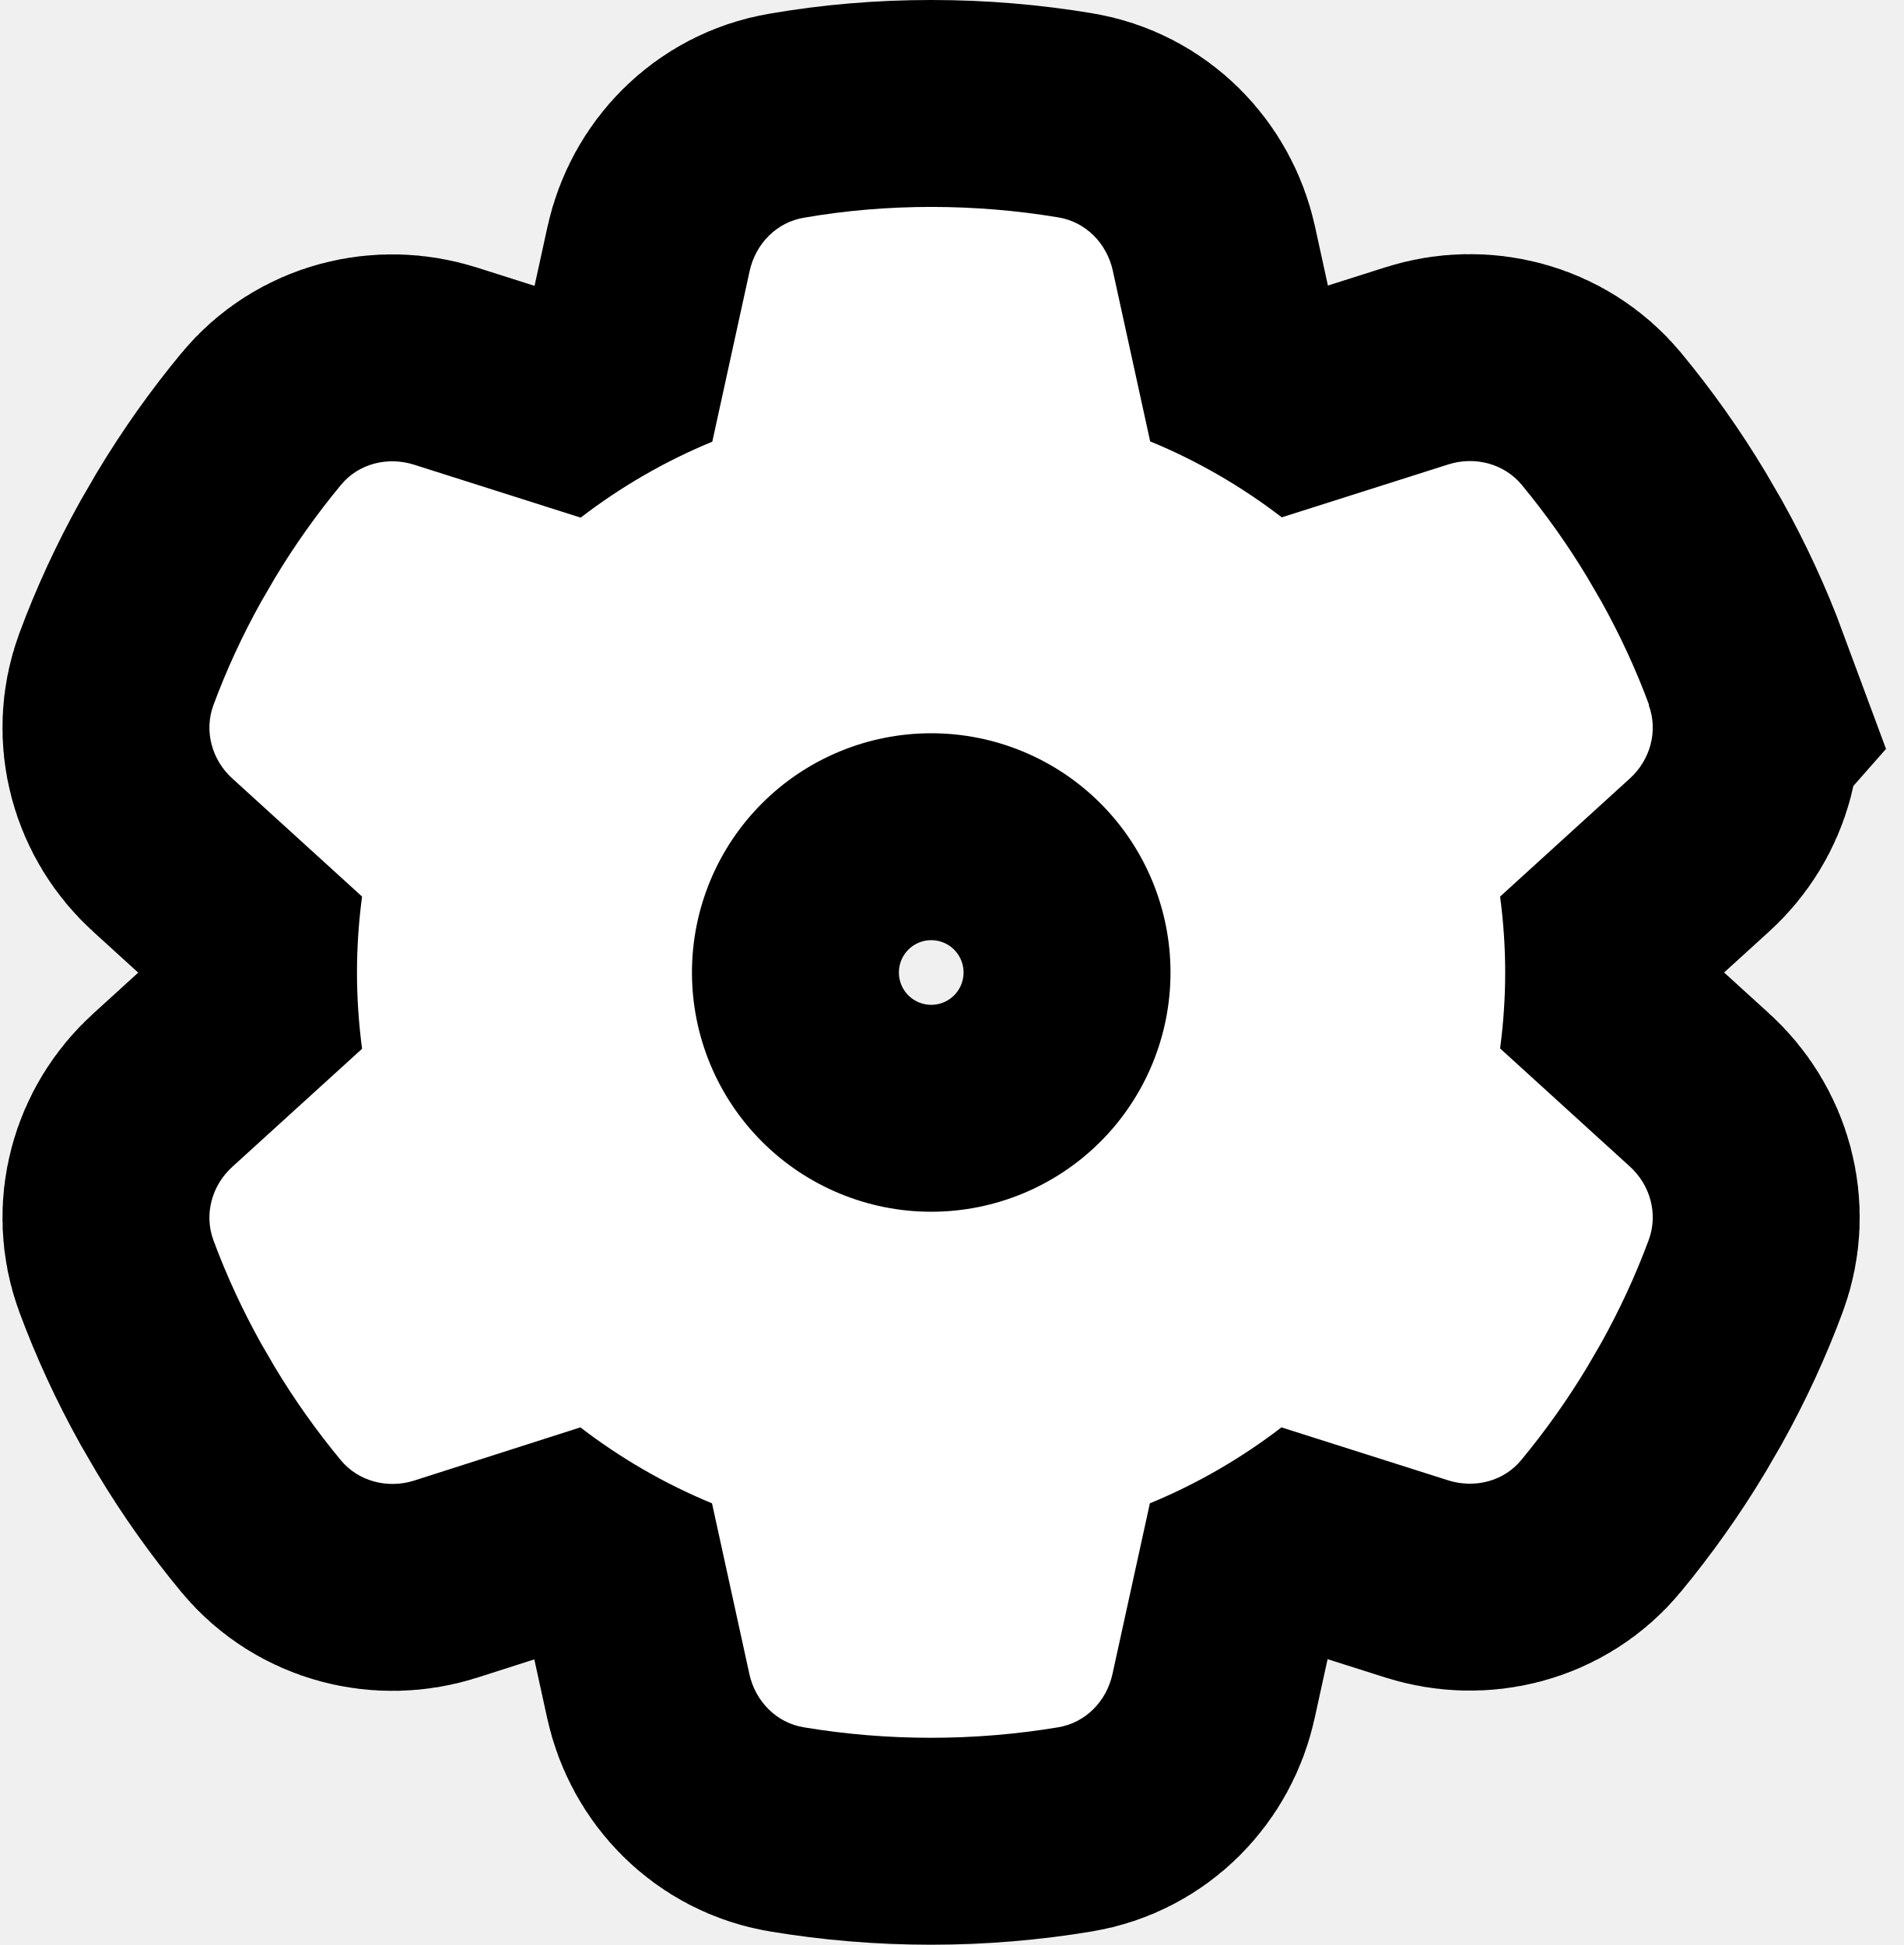
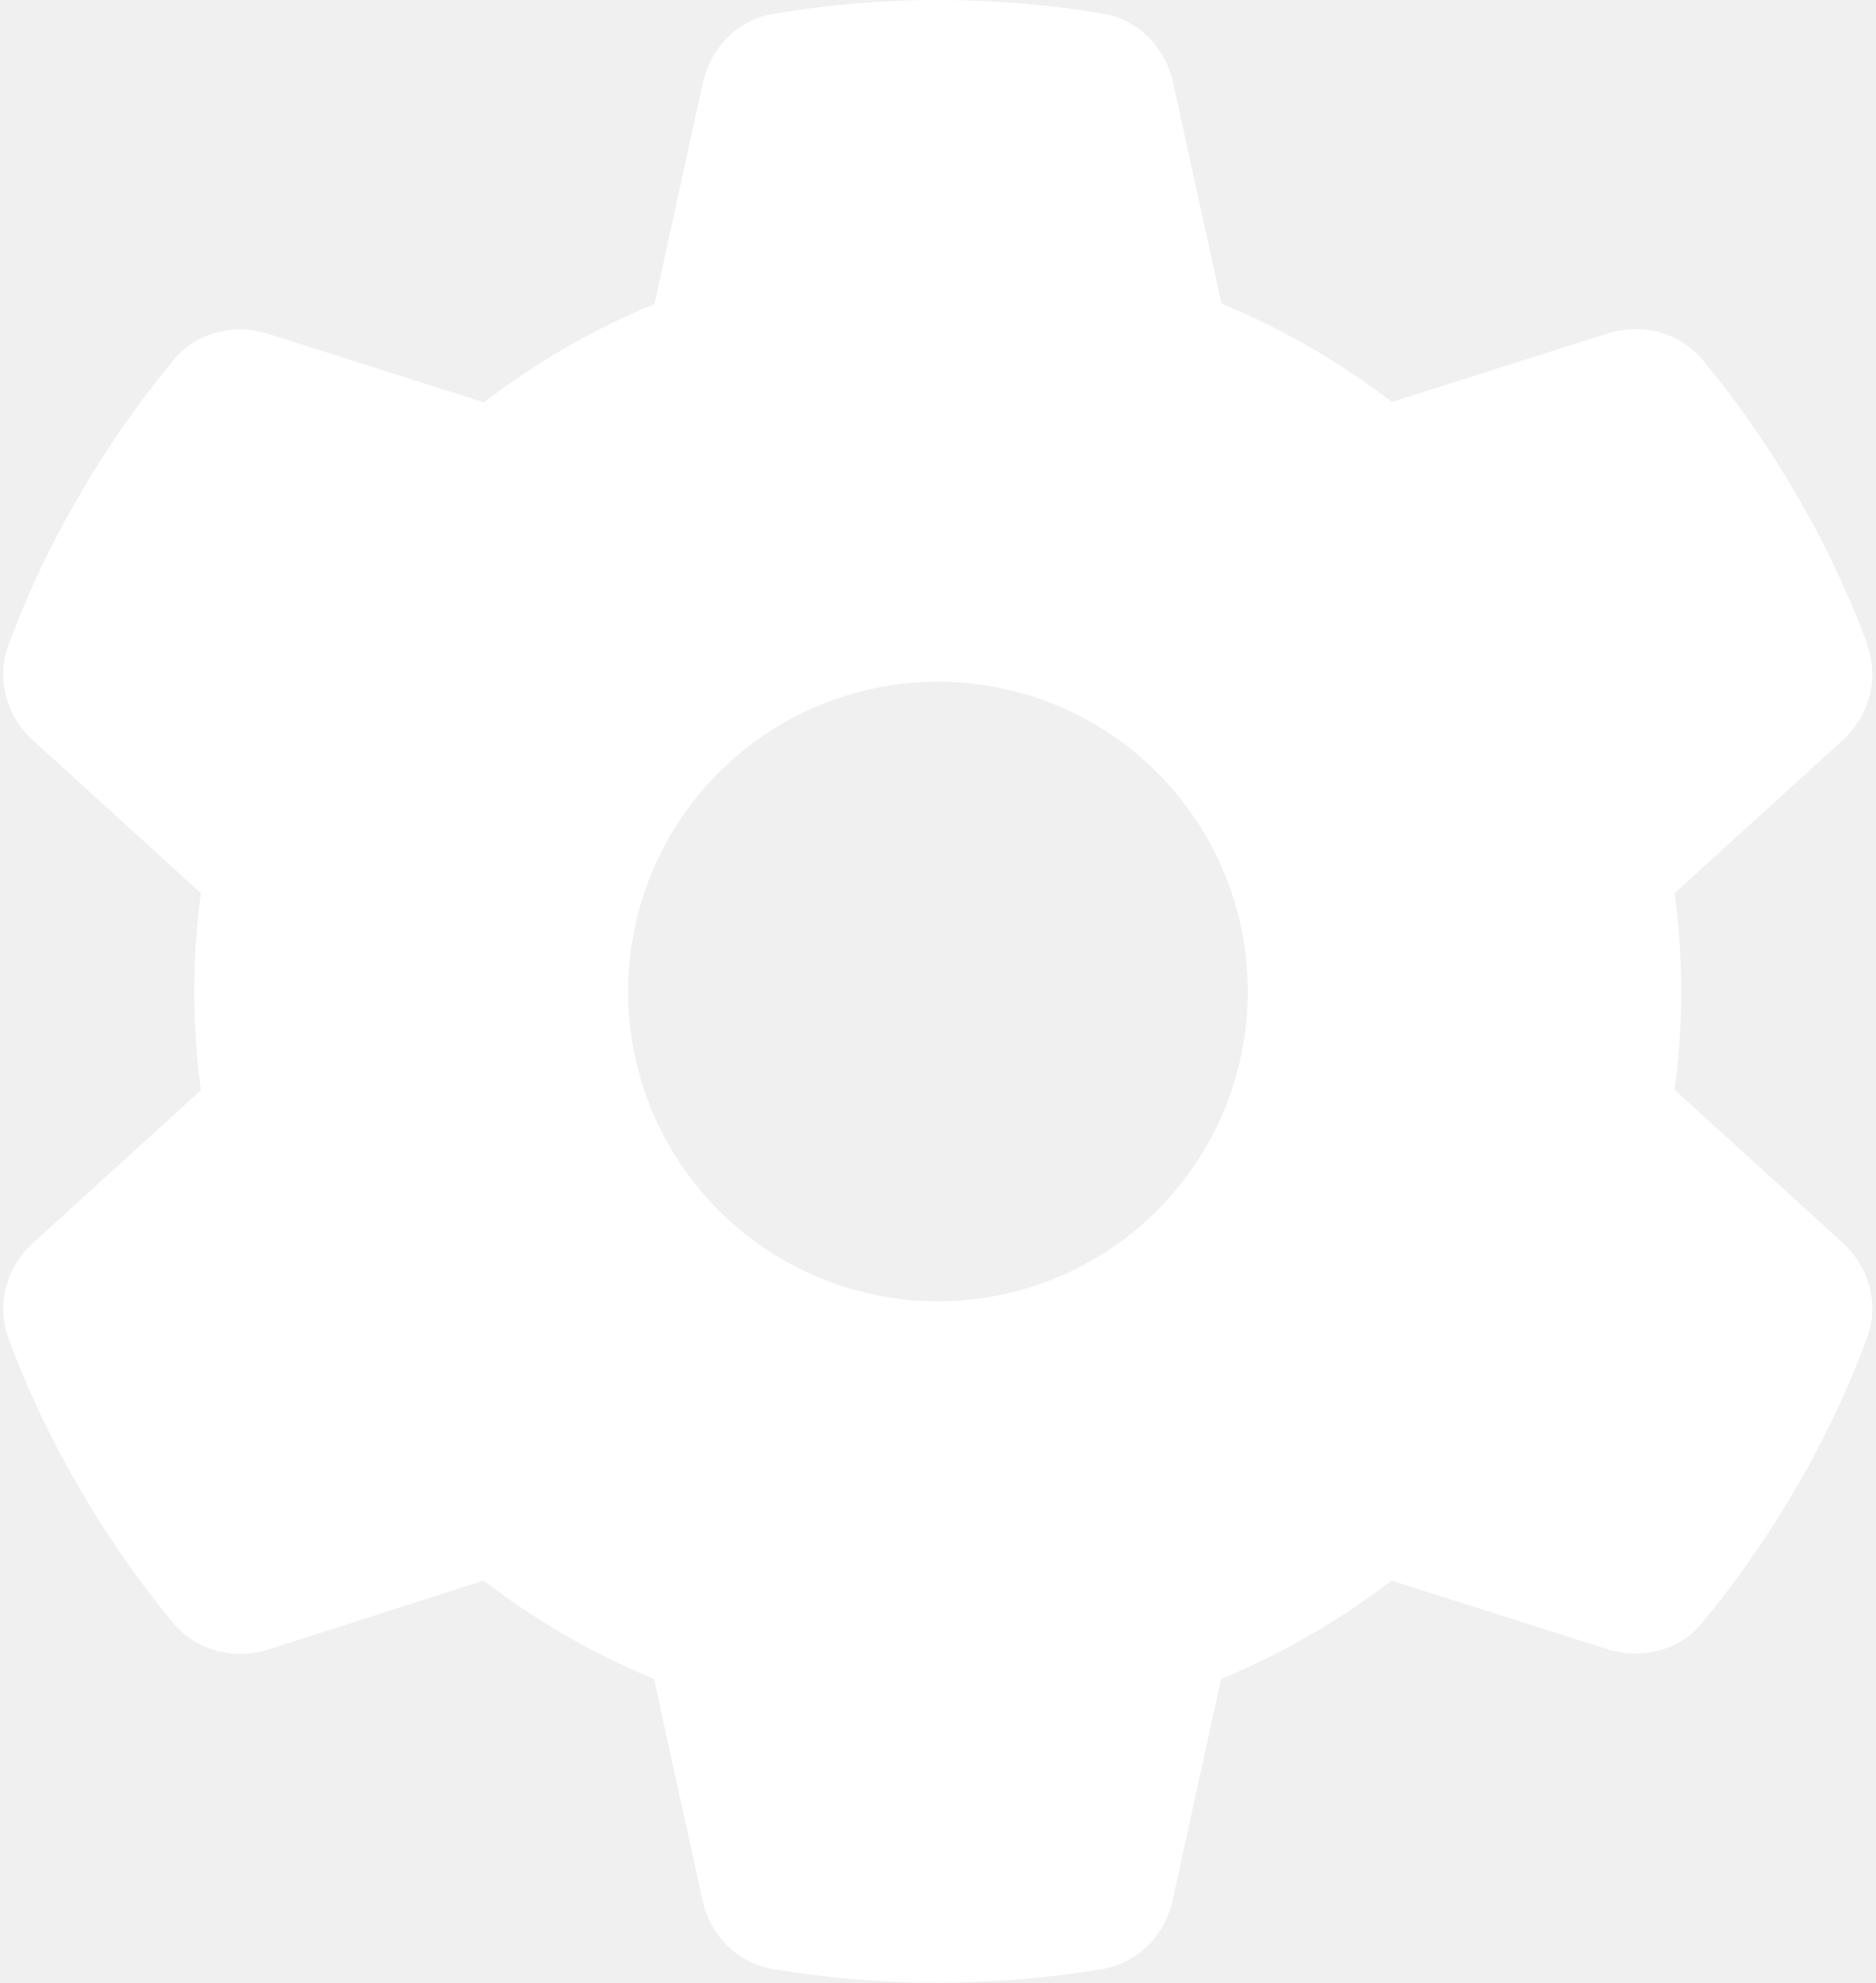
- <svg xmlns="http://www.w3.org/2000/svg" width="46" height="47" viewBox="0 0 46 47" fill="none">
-   <mask id="path-1-outside-1_210_2" maskUnits="userSpaceOnUse" x="-0.94" y="0" width="47" height="47" fill="black">
-     <rect fill="white" x="-0.94" width="47" height="47" />
-     <path d="M39.837 17.04C40.068 17.668 39.873 18.369 39.374 18.817L36.245 21.665C36.324 22.264 36.368 22.878 36.368 23.5C36.368 24.122 36.324 24.736 36.245 25.335L39.374 28.183C39.873 28.631 40.068 29.332 39.837 29.96C39.519 30.82 39.136 31.644 38.695 32.439L38.355 33.025C37.878 33.819 37.343 34.571 36.758 35.279C36.332 35.8 35.623 35.973 34.987 35.771L30.962 34.492C29.994 35.236 28.924 35.857 27.783 36.327L26.879 40.453C26.735 41.111 26.229 41.631 25.564 41.74C24.567 41.906 23.541 41.993 22.493 41.993C21.445 41.993 20.419 41.906 19.422 41.74C18.757 41.631 18.251 41.111 18.106 40.453L17.203 36.327C16.061 35.857 14.992 35.236 14.023 34.492L10.005 35.778C9.369 35.98 8.661 35.8 8.235 35.286C7.649 34.578 7.115 33.827 6.638 33.032L6.298 32.447C5.857 31.652 5.474 30.828 5.156 29.968C4.925 29.339 5.12 28.638 5.619 28.19L8.748 25.343C8.668 24.736 8.625 24.122 8.625 23.5C8.625 22.878 8.668 22.264 8.748 21.665L5.619 18.817C5.12 18.369 4.925 17.668 5.156 17.04C5.474 16.18 5.857 15.356 6.298 14.561L6.638 13.975C7.115 13.181 7.649 12.429 8.235 11.721C8.661 11.2 9.369 11.027 10.005 11.229L14.03 12.508C14.999 11.764 16.068 11.143 17.21 10.673L18.113 6.546C18.258 5.889 18.764 5.369 19.429 5.26C20.426 5.087 21.452 5 22.5 5C23.548 5 24.574 5.087 25.571 5.253C26.236 5.361 26.742 5.882 26.887 6.539L27.79 10.666C28.932 11.135 30.001 11.757 30.97 12.501L34.995 11.222C35.631 11.02 36.339 11.2 36.765 11.713C37.351 12.422 37.885 13.173 38.362 13.968L38.702 14.553C39.143 15.348 39.526 16.172 39.844 17.032L39.837 17.04ZM22.5 29.281C24.033 29.281 25.504 28.672 26.588 27.588C27.672 26.504 28.281 25.033 28.281 23.5C28.281 21.967 27.672 20.496 26.588 19.412C25.504 18.328 24.033 17.719 22.5 17.719C20.967 17.719 19.496 18.328 18.412 19.412C17.328 20.496 16.719 21.967 16.719 23.5C16.719 25.033 17.328 26.504 18.412 27.588C19.496 28.672 20.967 29.281 22.5 29.281Z" />
-   </mask>
-   <path d="M39.837 17.04C40.068 17.668 39.873 18.369 39.374 18.817L36.245 21.665C36.324 22.264 36.368 22.878 36.368 23.5C36.368 24.122 36.324 24.736 36.245 25.335L39.374 28.183C39.873 28.631 40.068 29.332 39.837 29.96C39.519 30.82 39.136 31.644 38.695 32.439L38.355 33.025C37.878 33.819 37.343 34.571 36.758 35.279C36.332 35.8 35.623 35.973 34.987 35.771L30.962 34.492C29.994 35.236 28.924 35.857 27.783 36.327L26.879 40.453C26.735 41.111 26.229 41.631 25.564 41.74C24.567 41.906 23.541 41.993 22.493 41.993C21.445 41.993 20.419 41.906 19.422 41.74C18.757 41.631 18.251 41.111 18.106 40.453L17.203 36.327C16.061 35.857 14.992 35.236 14.023 34.492L10.005 35.778C9.369 35.98 8.661 35.8 8.235 35.286C7.649 34.578 7.115 33.827 6.638 33.032L6.298 32.447C5.857 31.652 5.474 30.828 5.156 29.968C4.925 29.339 5.12 28.638 5.619 28.19L8.748 25.343C8.668 24.736 8.625 24.122 8.625 23.5C8.625 22.878 8.668 22.264 8.748 21.665L5.619 18.817C5.12 18.369 4.925 17.668 5.156 17.04C5.474 16.18 5.857 15.356 6.298 14.561L6.638 13.975C7.115 13.181 7.649 12.429 8.235 11.721C8.661 11.2 9.369 11.027 10.005 11.229L14.03 12.508C14.999 11.764 16.068 11.143 17.21 10.673L18.113 6.546C18.258 5.889 18.764 5.369 19.429 5.26C20.426 5.087 21.452 5 22.5 5C23.548 5 24.574 5.087 25.571 5.253C26.236 5.361 26.742 5.882 26.887 6.539L27.79 10.666C28.932 11.135 30.001 11.757 30.97 12.501L34.995 11.222C35.631 11.02 36.339 11.2 36.765 11.713C37.351 12.422 37.885 13.173 38.362 13.968L38.702 14.553C39.143 15.348 39.526 16.172 39.844 17.032L39.837 17.04ZM22.5 29.281C24.033 29.281 25.504 28.672 26.588 27.588C27.672 26.504 28.281 25.033 28.281 23.5C28.281 21.967 27.672 20.496 26.588 19.412C25.504 18.328 24.033 17.719 22.5 17.719C20.967 17.719 19.496 18.328 18.412 19.412C17.328 20.496 16.719 21.967 16.719 23.5C16.719 25.033 17.328 26.504 18.412 27.588C19.496 28.672 20.967 29.281 22.5 29.281Z" fill="white" />
-   <path d="M39.837 17.04C40.068 17.668 39.873 18.369 39.374 18.817L36.245 21.665C36.324 22.264 36.368 22.878 36.368 23.5C36.368 24.122 36.324 24.736 36.245 25.335L39.374 28.183C39.873 28.631 40.068 29.332 39.837 29.96C39.519 30.82 39.136 31.644 38.695 32.439L38.355 33.025C37.878 33.819 37.343 34.571 36.758 35.279C36.332 35.8 35.623 35.973 34.987 35.771L30.962 34.492C29.994 35.236 28.924 35.857 27.783 36.327L26.879 40.453C26.735 41.111 26.229 41.631 25.564 41.74C24.567 41.906 23.541 41.993 22.493 41.993C21.445 41.993 20.419 41.906 19.422 41.74C18.757 41.631 18.251 41.111 18.106 40.453L17.203 36.327C16.061 35.857 14.992 35.236 14.023 34.492L10.005 35.778C9.369 35.98 8.661 35.8 8.235 35.286C7.649 34.578 7.115 33.827 6.638 33.032L6.298 32.447C5.857 31.652 5.474 30.828 5.156 29.968C4.925 29.339 5.12 28.638 5.619 28.19L8.748 25.343C8.668 24.736 8.625 24.122 8.625 23.5C8.625 22.878 8.668 22.264 8.748 21.665L5.619 18.817C5.12 18.369 4.925 17.668 5.156 17.04C5.474 16.18 5.857 15.356 6.298 14.561L6.638 13.975C7.115 13.181 7.649 12.429 8.235 11.721C8.661 11.2 9.369 11.027 10.005 11.229L14.03 12.508C14.999 11.764 16.068 11.143 17.21 10.673L18.113 6.546C18.258 5.889 18.764 5.369 19.429 5.26C20.426 5.087 21.452 5 22.5 5C23.548 5 24.574 5.087 25.571 5.253C26.236 5.361 26.742 5.882 26.887 6.539L27.79 10.666C28.932 11.135 30.001 11.757 30.97 12.501L34.995 11.222C35.631 11.02 36.339 11.2 36.765 11.713C37.351 12.422 37.885 13.173 38.362 13.968L38.702 14.553C39.143 15.348 39.526 16.172 39.844 17.032L39.837 17.04ZM22.5 29.281C24.033 29.281 25.504 28.672 26.588 27.588C27.672 26.504 28.281 25.033 28.281 23.5C28.281 21.967 27.672 20.496 26.588 19.412C25.504 18.328 24.033 17.719 22.5 17.719C20.967 17.719 19.496 18.328 18.412 19.412C17.328 20.496 16.719 21.967 16.719 23.5C16.719 25.033 17.328 26.504 18.412 27.588C19.496 28.672 20.967 29.281 22.5 29.281Z" stroke="black" stroke-width="10" mask="url(#path-1-outside-1_210_2)" />
+ <svg xmlns="http://www.w3.org/2000/svg" class="config-svg menu-icons glow" alt="Configurações" width="2.188rem" height="2.313rem" viewBox="0 0 35 37" fill="none">
+   <path fill="white" d="M34.837 12.04C35.068 12.668 34.873 13.369 34.374 13.817L31.245 16.665C31.324 17.264 31.368 17.878 31.368 18.5C31.368 19.122 31.324 19.736 31.245 20.335L34.374 23.183C34.873 23.631 35.068 24.332 34.837 24.96C34.519 25.82 34.136 26.644 33.695 27.439L33.355 28.025C32.878 28.82 32.343 29.571 31.758 30.279C31.332 30.8 30.623 30.973 29.988 30.771L25.962 29.492C24.994 30.236 23.924 30.857 22.783 31.327L21.879 35.453C21.735 36.111 21.229 36.631 20.564 36.74C19.567 36.906 18.541 36.993 17.493 36.993C16.445 36.993 15.419 36.906 14.421 36.74C13.757 36.631 13.251 36.111 13.106 35.453L12.203 31.327C11.061 30.857 9.992 30.236 9.023 29.492L5.005 30.778C4.369 30.98 3.661 30.8 3.235 30.287C2.649 29.578 2.115 28.827 1.638 28.032L1.298 27.447C0.857 26.652 0.474 25.828 0.156 24.968C-0.075 24.339 0.12 23.638 0.619 23.19L3.748 20.343C3.668 19.736 3.625 19.122 3.625 18.5C3.625 17.878 3.668 17.264 3.748 16.665L0.619 13.817C0.12 13.369 -0.075 12.668 0.156 12.04C0.474 11.18 0.857 10.356 1.298 9.561L1.638 8.975C2.115 8.18 2.649 7.429 3.235 6.721C3.661 6.2 4.369 6.027 5.005 6.229L9.03 7.508C9.999 6.764 11.068 6.143 12.21 5.673L13.114 1.546C13.258 0.889 13.764 0.369 14.429 0.26C15.426 0.087 16.452 0 17.5 0C18.548 0 19.574 0.087 20.571 0.253C21.236 0.361 21.742 0.882 21.887 1.539L22.79 5.666C23.932 6.135 25.001 6.757 25.97 7.501L29.995 6.222C30.631 6.02 31.339 6.2 31.765 6.713C32.351 7.422 32.885 8.173 33.362 8.968L33.702 9.554C34.143 10.348 34.526 11.172 34.844 12.032L34.837 12.04ZM17.5 24.281C19.033 24.281 20.504 23.672 21.588 22.588C22.672 21.504 23.281 20.033 23.281 18.5C23.281 16.967 22.672 15.496 21.588 14.412C20.504 13.328 19.033 12.719 17.5 12.719C15.967 12.719 14.496 13.328 13.412 14.412C12.328 15.496 11.719 16.967 11.719 18.5C11.719 20.033 12.328 21.504 13.412 22.588C14.496 23.672 15.967 24.281 17.5 24.281Z" />
</svg>
